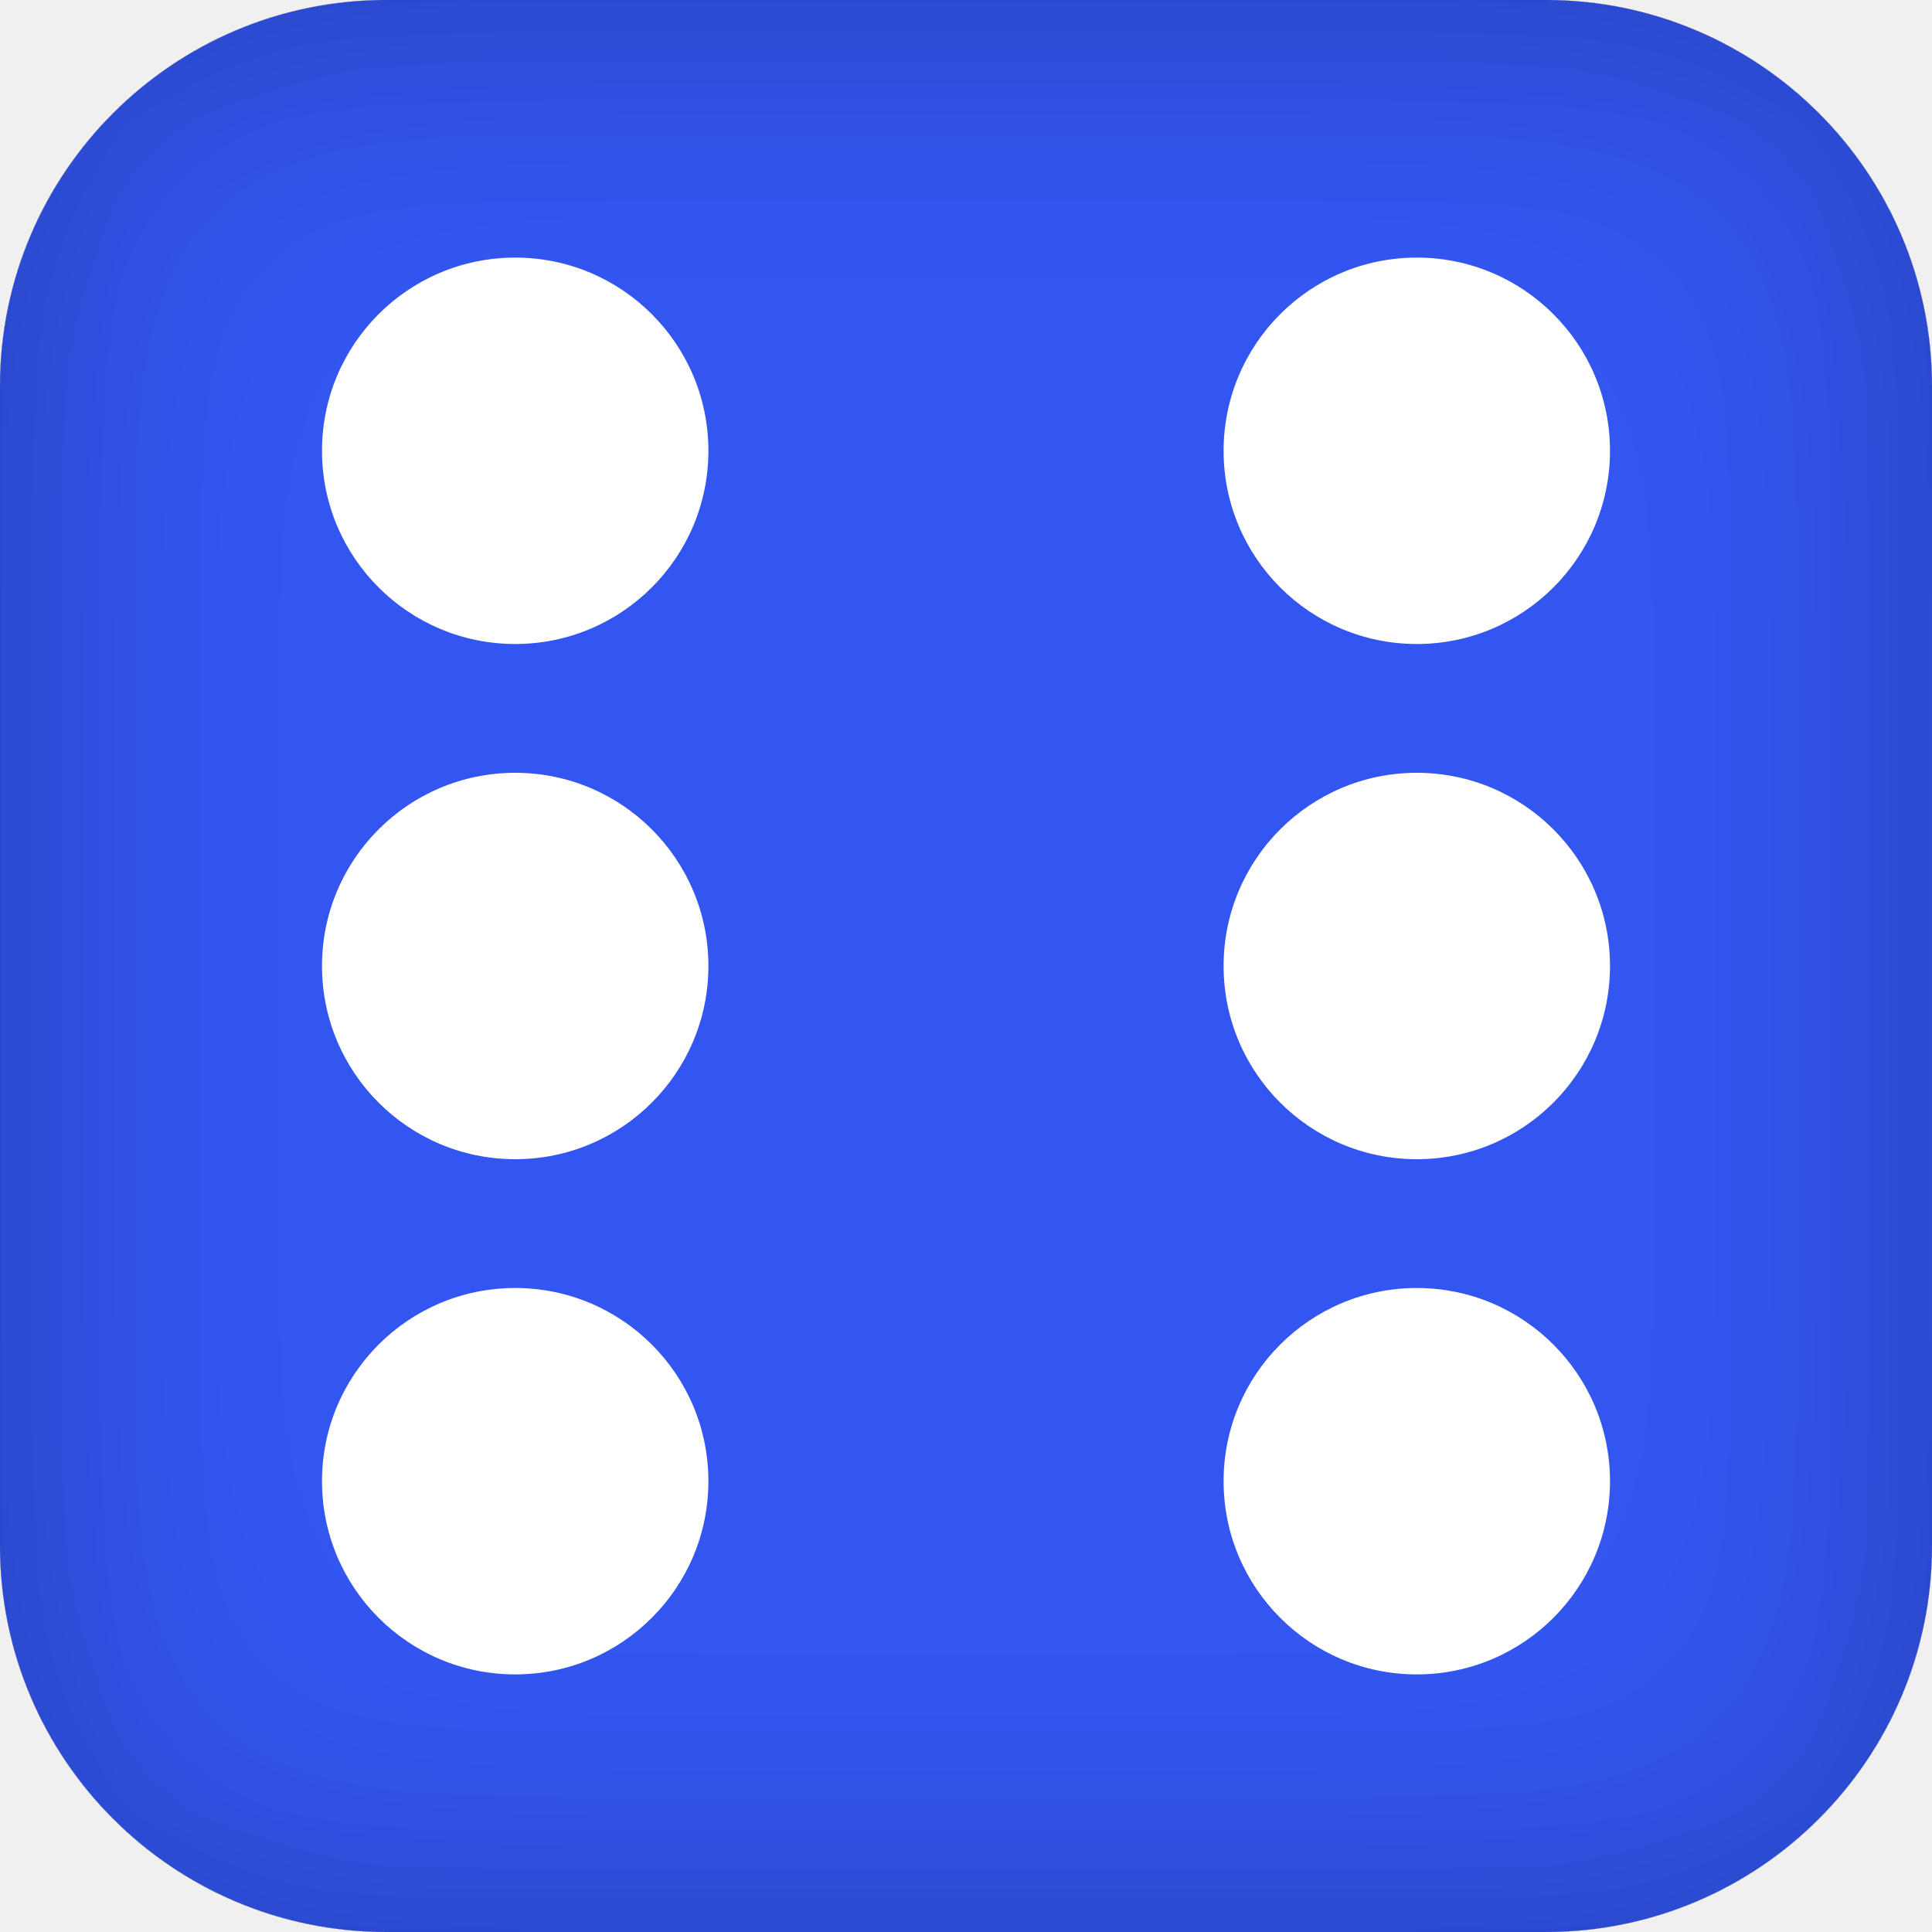
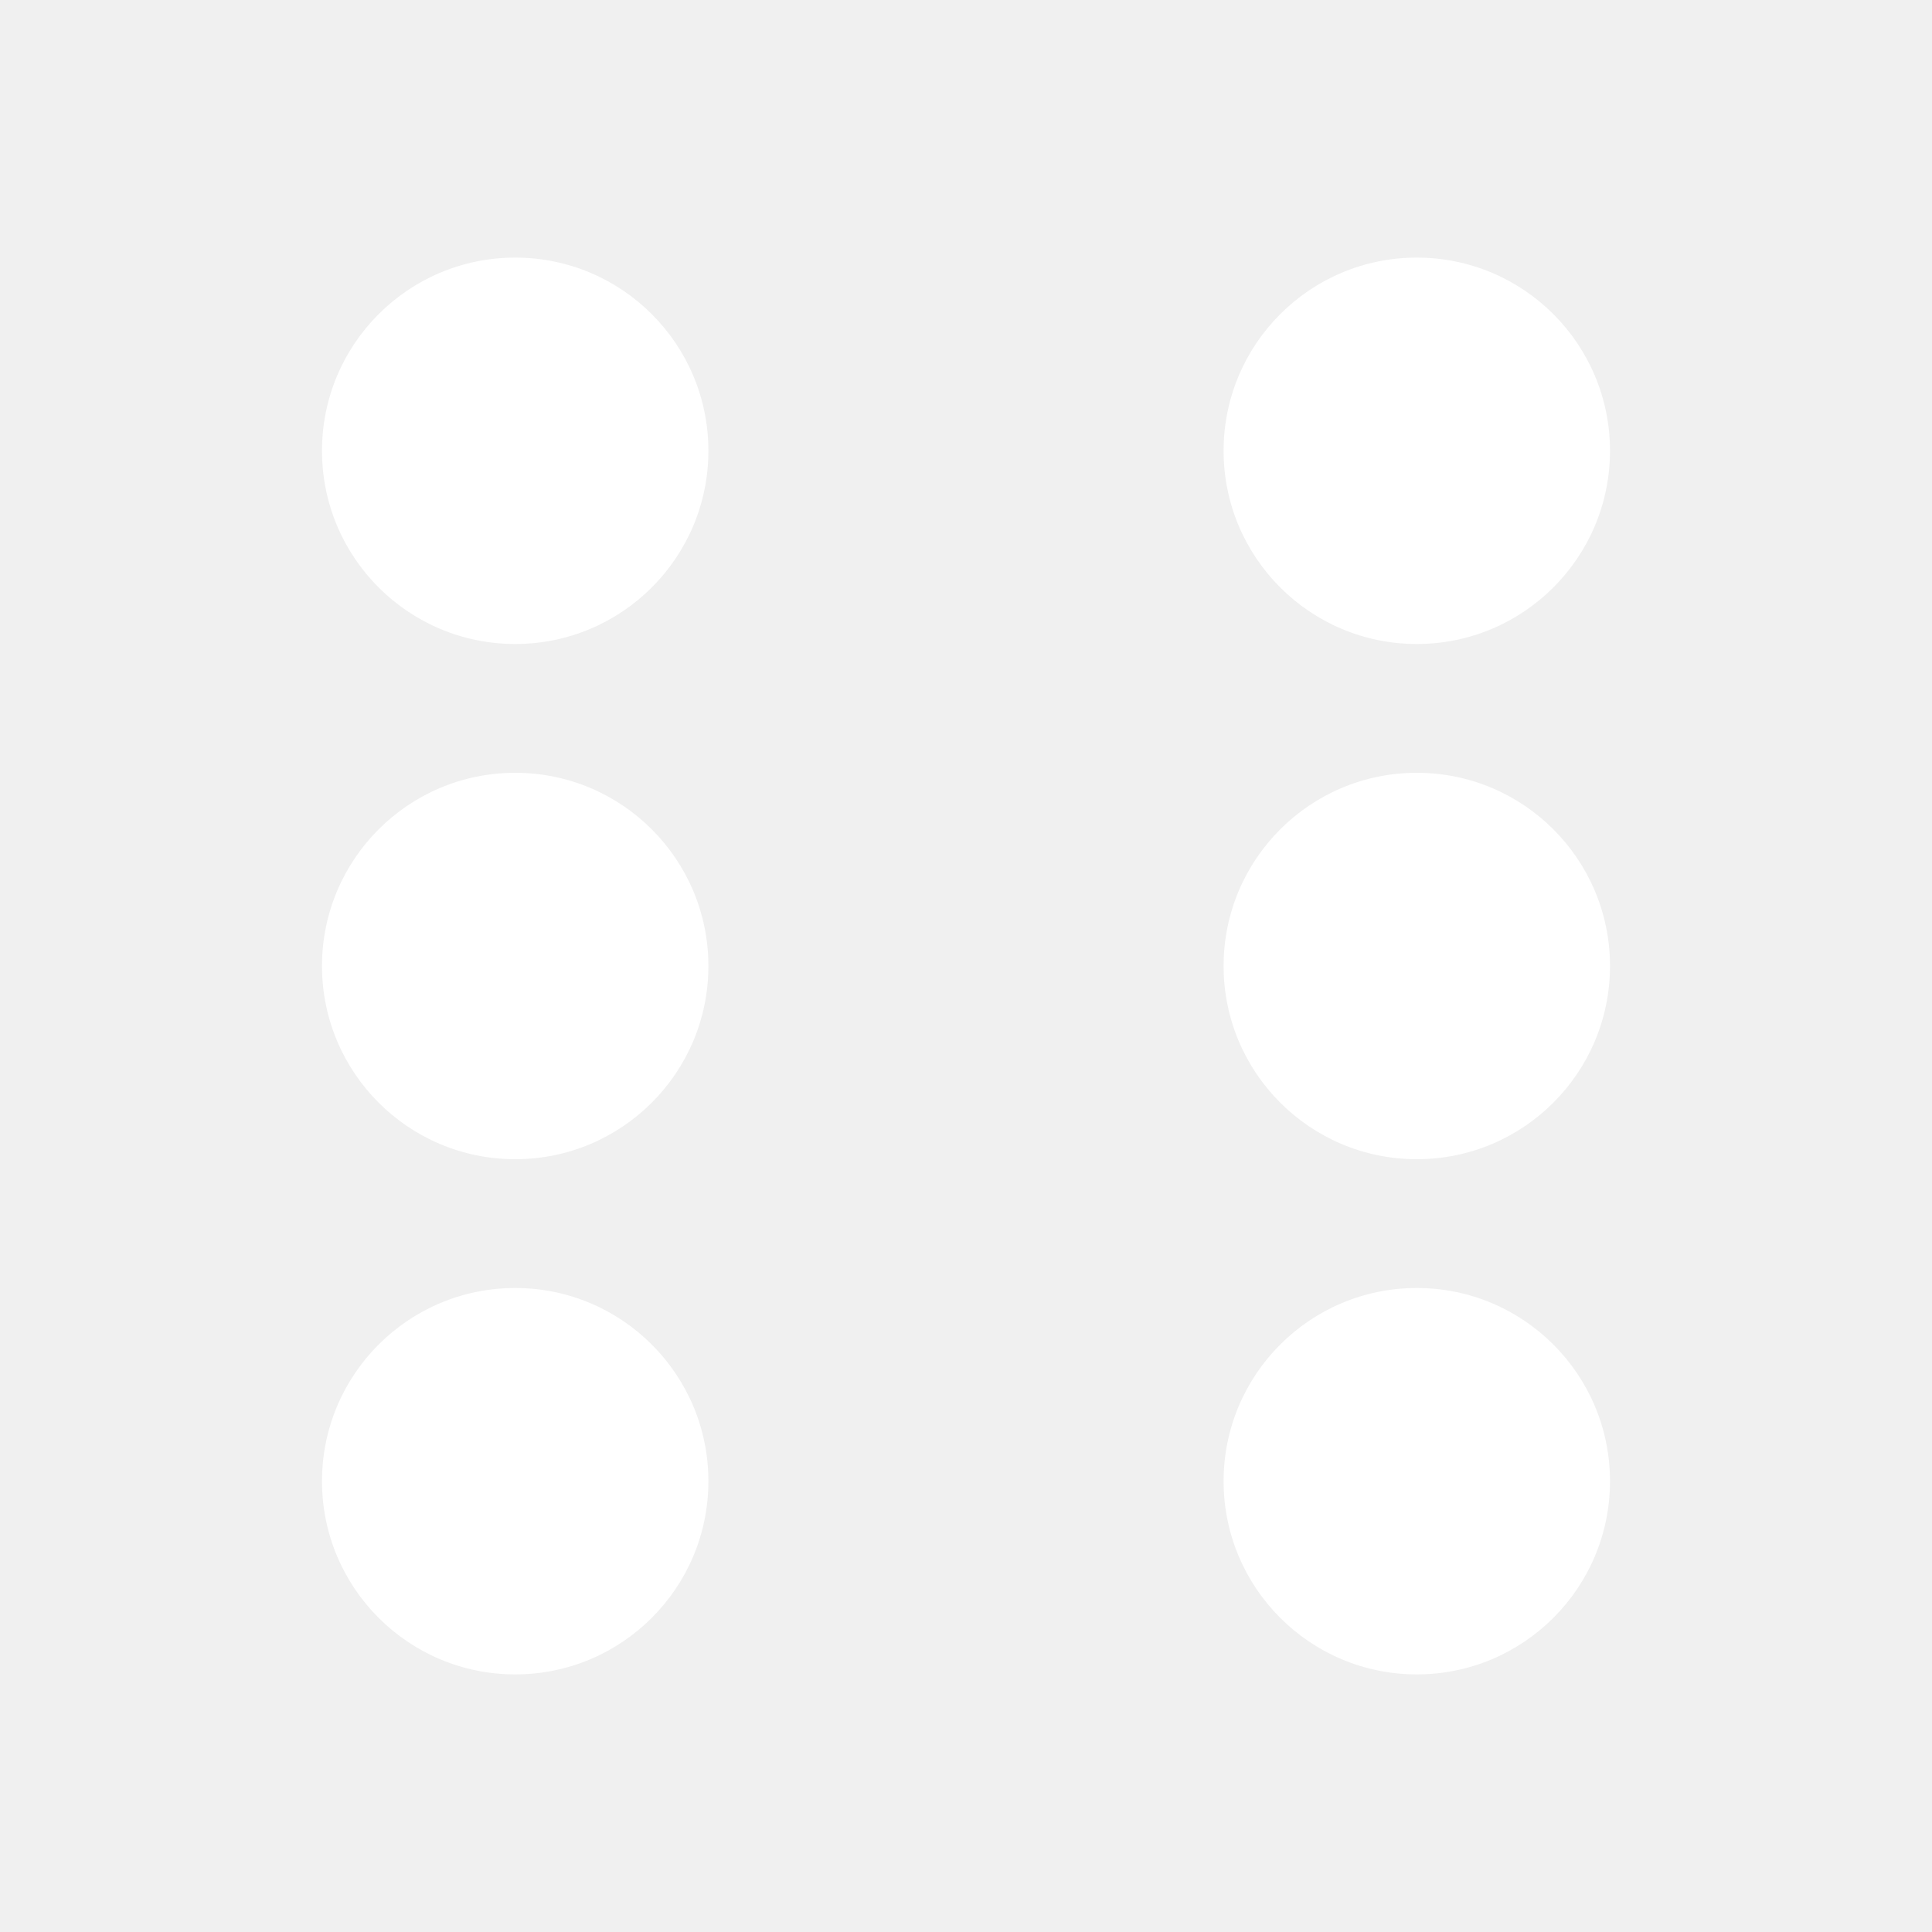
<svg xmlns="http://www.w3.org/2000/svg" width="30" height="30" viewBox="0 0 30 30" fill="none">
-   <g filter="url(#filter0_ii_509_350)">
-     <path d="M24 0H6C2.686 0 0 2.686 0 6V24C0 27.314 2.686 30 6 30H24C27.314 30 30 27.314 30 24V6C30 2.686 27.314 0 24 0Z" fill="#3356F2" />
-   </g>
-   <path d="M11 7C11 5.343 9.657 4 8 4C6.343 4 5 5.343 5 7C5 8.657 6.343 10 8 10C9.657 10 11 8.657 11 7Z" fill="white" />
-   <path d="M11 15C11 13.343 9.657 12 8 12C6.343 12 5 13.343 5 15C5 16.657 6.343 18 8 18C9.657 18 11 16.657 11 15Z" fill="white" />
-   <path d="M11 23C11 21.343 9.657 20 8 20C6.343 20 5 21.343 5 23C5 24.657 6.343 26 8 26C9.657 26 11 24.657 11 23Z" fill="white" />
-   <path d="M25 7C25 5.343 23.657 4 22 4C20.343 4 19 5.343 19 7C19 8.657 20.343 10 22 10C23.657 10 25 8.657 25 7Z" fill="white" />
-   <path d="M25 15C25 13.343 23.657 12 22 12C20.343 12 19 13.343 19 15C19 16.657 20.343 18 22 18C23.657 18 25 16.657 25 15Z" fill="white" />
-   <path d="M25 23C25 21.343 23.657 20 22 20C20.343 20 19 21.343 19 23C19 24.657 20.343 26 22 26C23.657 26 25 24.657 25 23Z" fill="white" />
-   <defs>
-     <filter id="filter0_ii_509_350" x="0" y="0" width="30" height="30" filterUnits="userSpaceOnUse" color-interpolation-filters="sRGB">
-       <feFlood flood-opacity="0" result="BackgroundImageFix" />
-       <feBlend mode="normal" in="SourceGraphic" in2="BackgroundImageFix" result="shape" />
-       <feColorMatrix in="SourceAlpha" type="matrix" values="0 0 0 0 0 0 0 0 0 0 0 0 0 0 0 0 0 0 127 0" result="hardAlpha" />
-       <feOffset />
-       <feGaussianBlur stdDeviation="5" />
-       <feComposite in2="hardAlpha" operator="arithmetic" k2="-1" k3="1" />
-       <feColorMatrix type="matrix" values="0 0 0 0 0 0 0 0 0 0 0 0 0 0 0 0 0 0 0.1 0" />
-       <feBlend mode="normal" in2="shape" result="effect1_innerShadow_509_350" />
-       <feColorMatrix in="SourceAlpha" type="matrix" values="0 0 0 0 0 0 0 0 0 0 0 0 0 0 0 0 0 0 127 0" result="hardAlpha" />
-       <feOffset />
-       <feGaussianBlur stdDeviation="2" />
-       <feComposite in2="hardAlpha" operator="arithmetic" k2="-1" k3="1" />
-       <feColorMatrix type="matrix" values="0 0 0 0 0 0 0 0 0 0 0 0 0 0 0 0 0 0 0.1 0" />
-       <feBlend mode="normal" in2="effect1_innerShadow_509_350" result="effect2_innerShadow_509_350" />
-     </filter>
-   </defs>
+   <rect x="5" y="4" width="6" height="6" rx="3" fill="white" />
+   <rect x="5" y="12" width="6" height="6" rx="3" fill="white" />
+   <rect x="5" y="20" width="6" height="6" rx="3" fill="white" />
+   <rect x="19" y="4" width="6" height="6" rx="3" fill="white" />
+   <rect x="19" y="12" width="6" height="6" rx="3" fill="white" />
+   <rect x="19" y="20" width="6" height="6" rx="3" fill="white" />
</svg>
